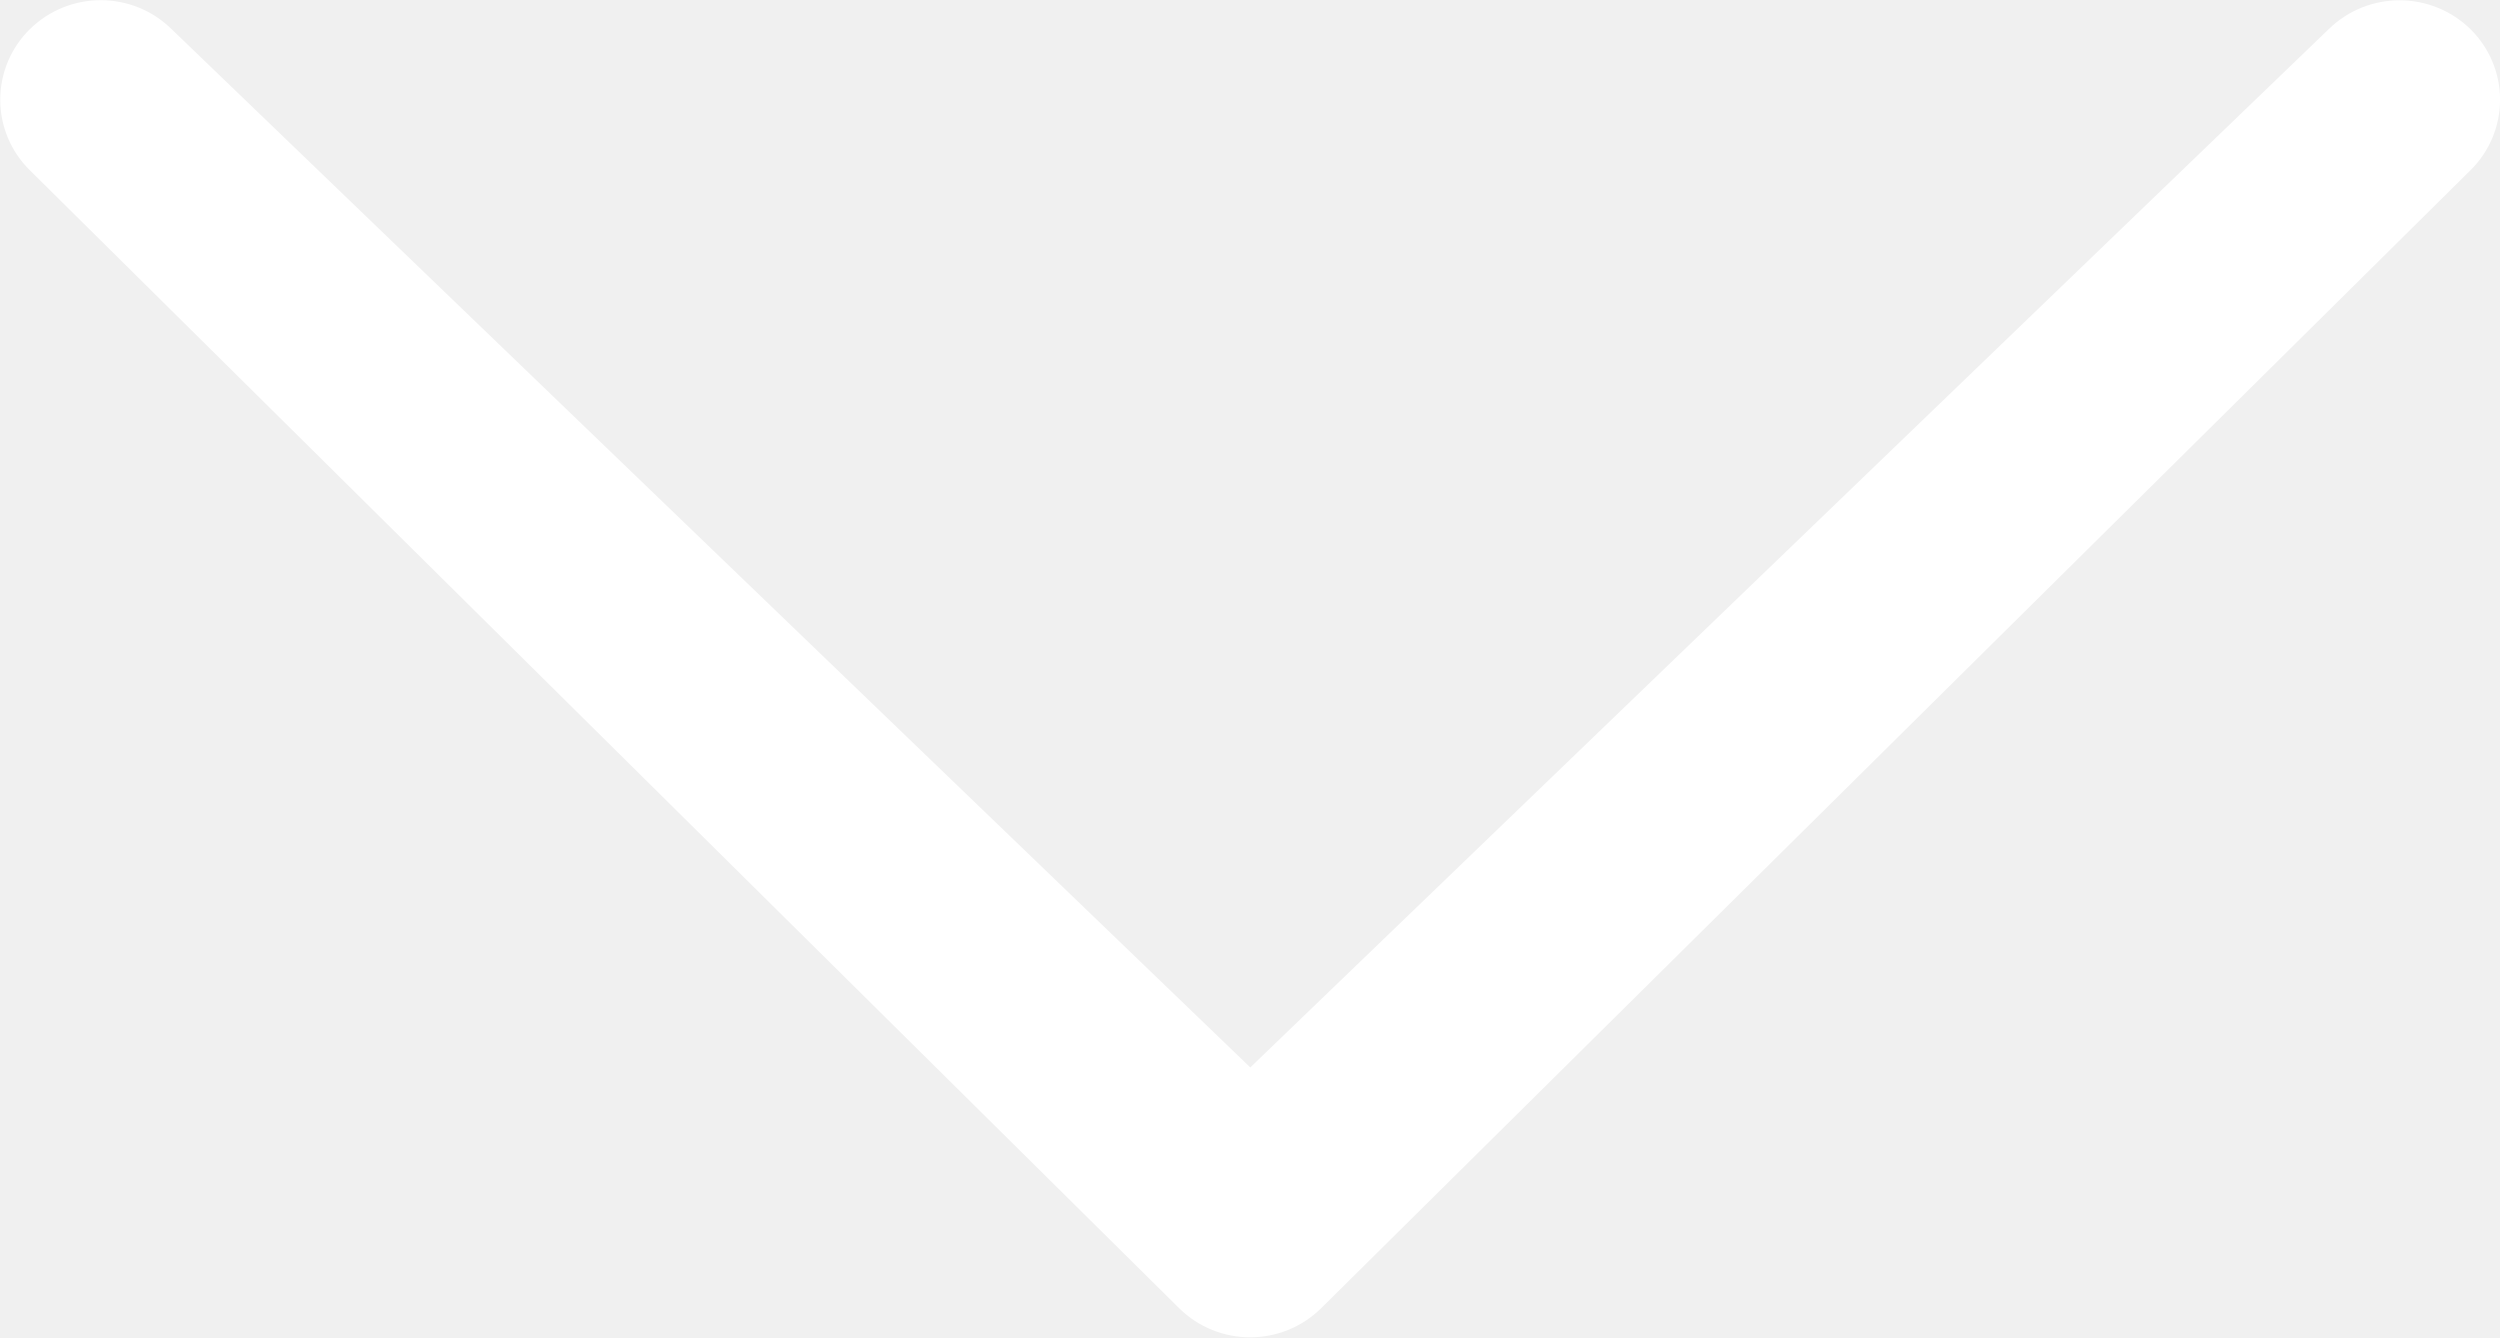
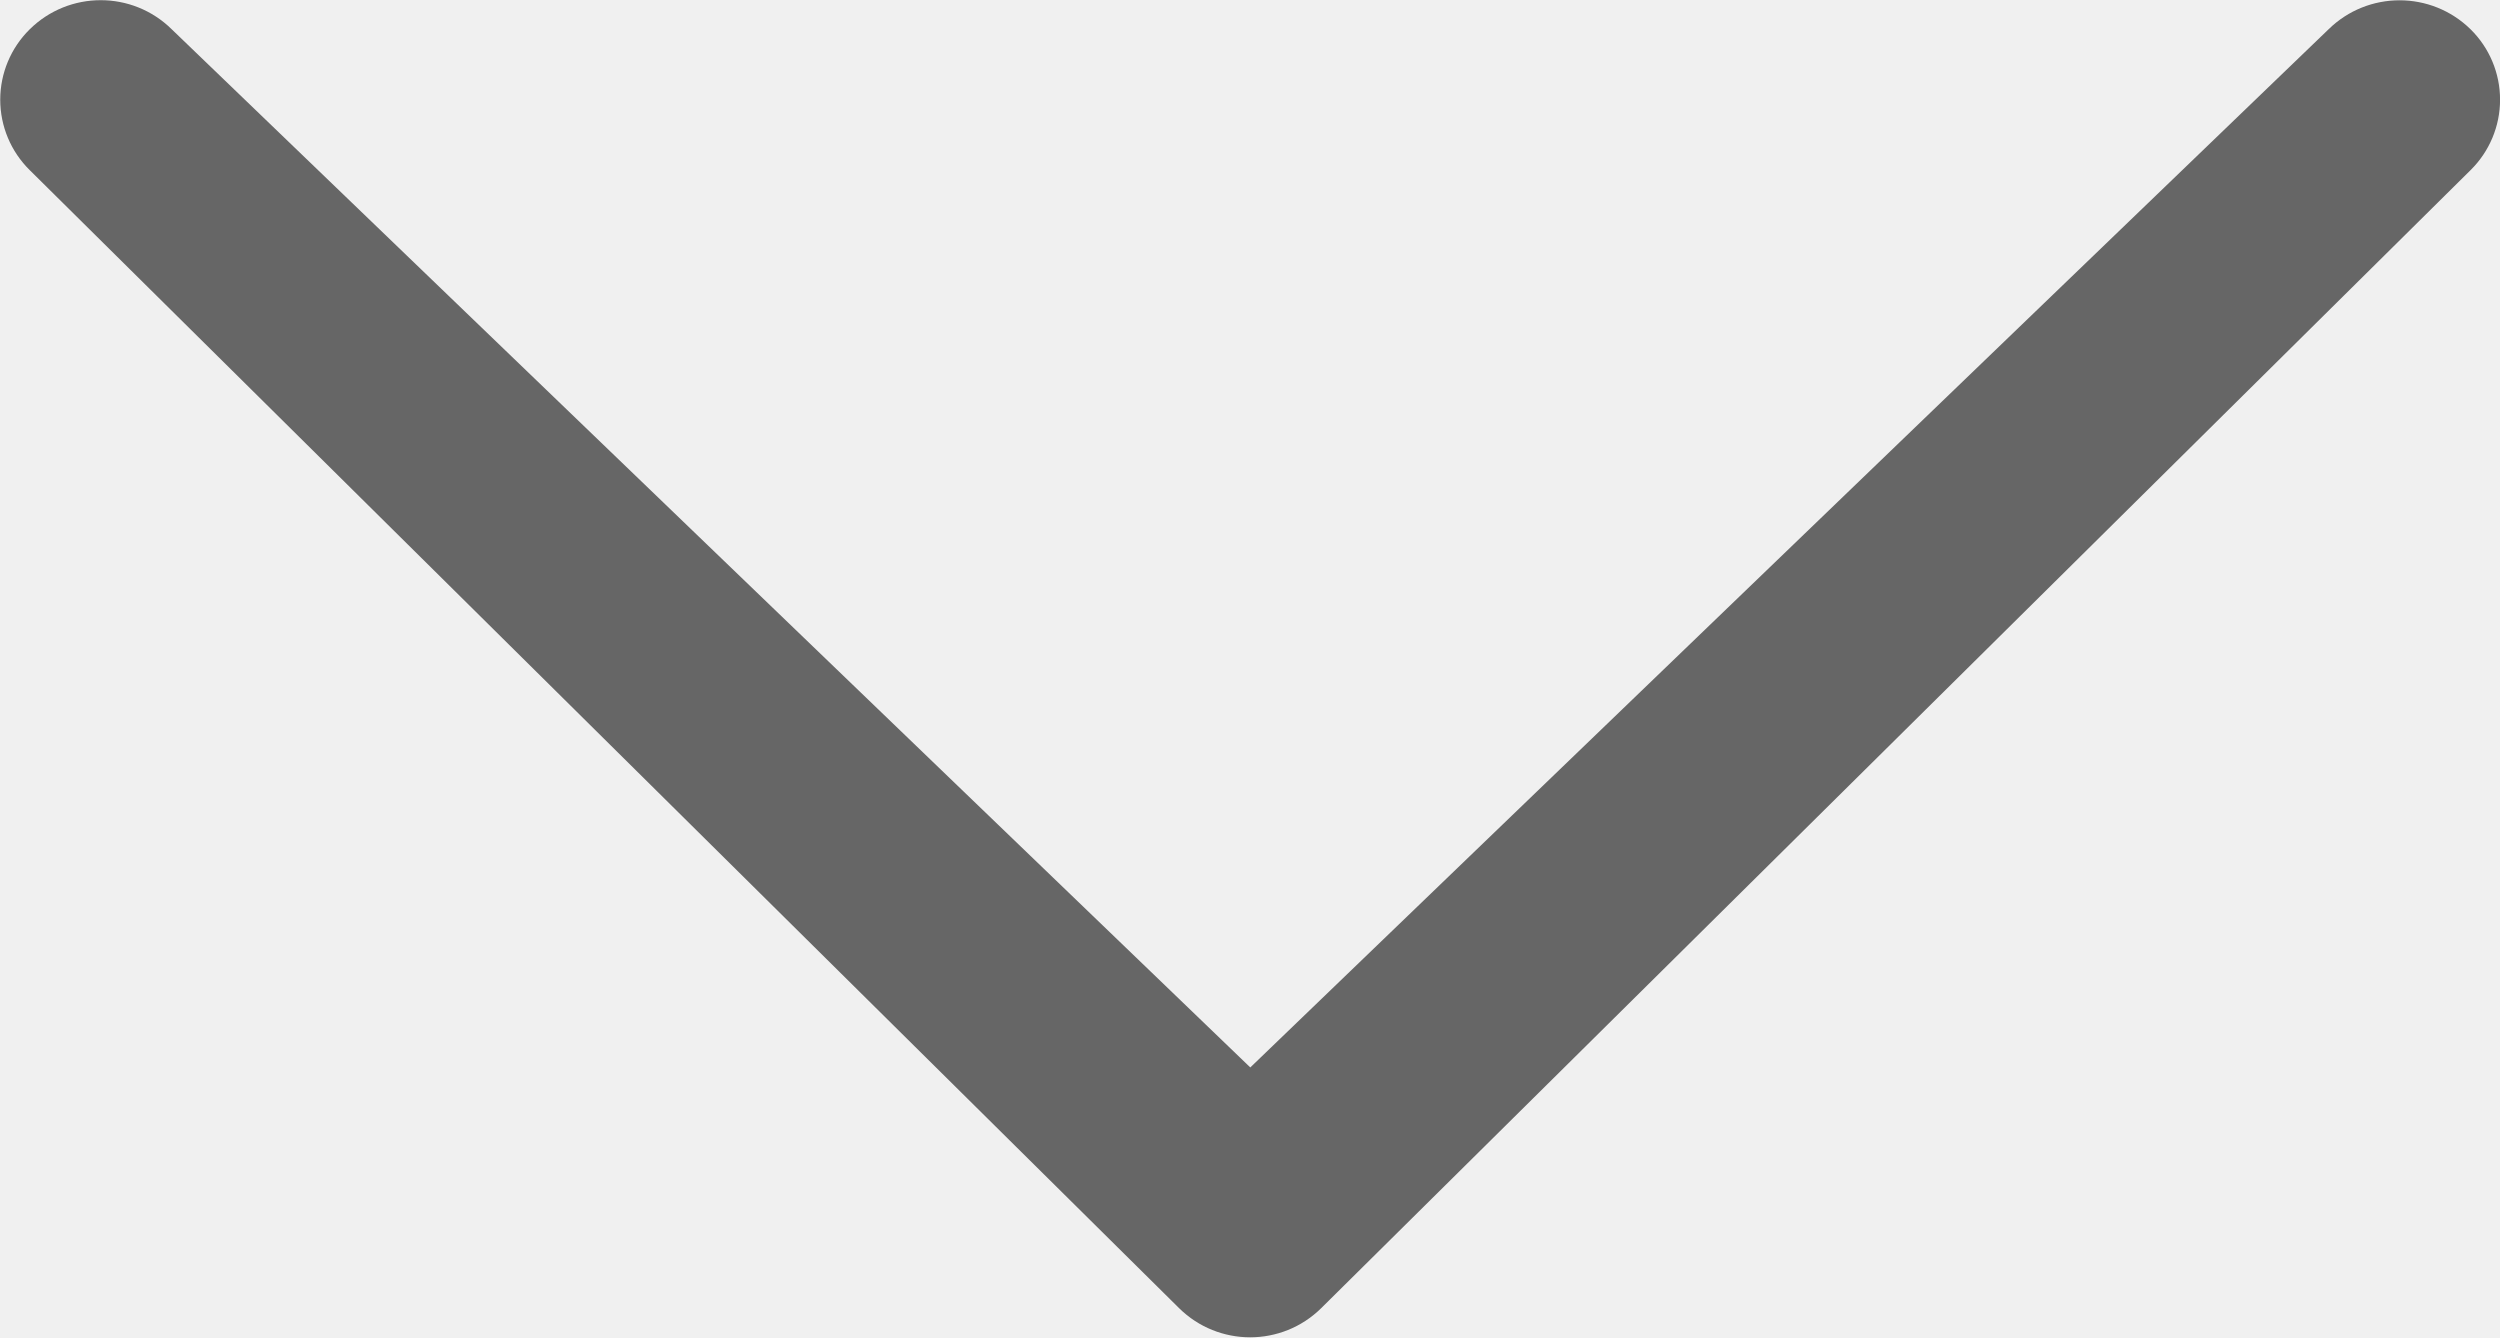
- <svg xmlns="http://www.w3.org/2000/svg" width="86px" height="46px" viewBox="0 0 86 46" version="1.1">
-   <defs />
-   <g id="Page-1" stroke="none" stroke-width="1" fill="none" fill-rule="evenodd">
-     <g id="chevron" fill="#FFFFFF">
-       <path d="M5.91,1.01 C4.555,-0.328 2.375,-0.328 1.02,1.01 C0.373,1.649 0.008,2.52 0.008,3.43 C0.008,4.34 0.373,5.211 1.02,5.85 L40.56,45 C41.915,46.338 44.095,46.338 45.45,45 L84.99,5.85 C85.637,5.211 86.002,4.34 86.002,3.43 C86.002,2.52 85.637,1.649 84.99,1.01 C83.632,-0.323 81.458,-0.323 80.1,1.01 L43.01,36.72 L5.91,1.01 Z" id="Shape" />
-     </g>
+ <svg xmlns="http://www.w3.org/2000/svg" version="1.1" id="Layer_1" x="0px" y="0px" width="86px" height="46px" viewBox="0 0 86 46" enable-background="new 0 0 86 46" xml:space="preserve">
+   <g id="chevron">
+     <path id="Shape" fill="#666666" d="M5.91,1.01c-1.355-1.338-3.535-1.338-4.89,0C0.373,1.649,0.008,2.52,0.008,3.43   S0.373,5.211,1.02,5.85L40.56,45c1.355,1.338,3.535,1.338,4.89,0L84.99,5.85c0.647-0.639,1.012-1.51,1.012-2.42   s-0.364-1.781-1.012-2.42c-1.358-1.333-3.532-1.333-4.89,0L43.01,36.72L5.91,1.01z" />
  </g>
</svg>
